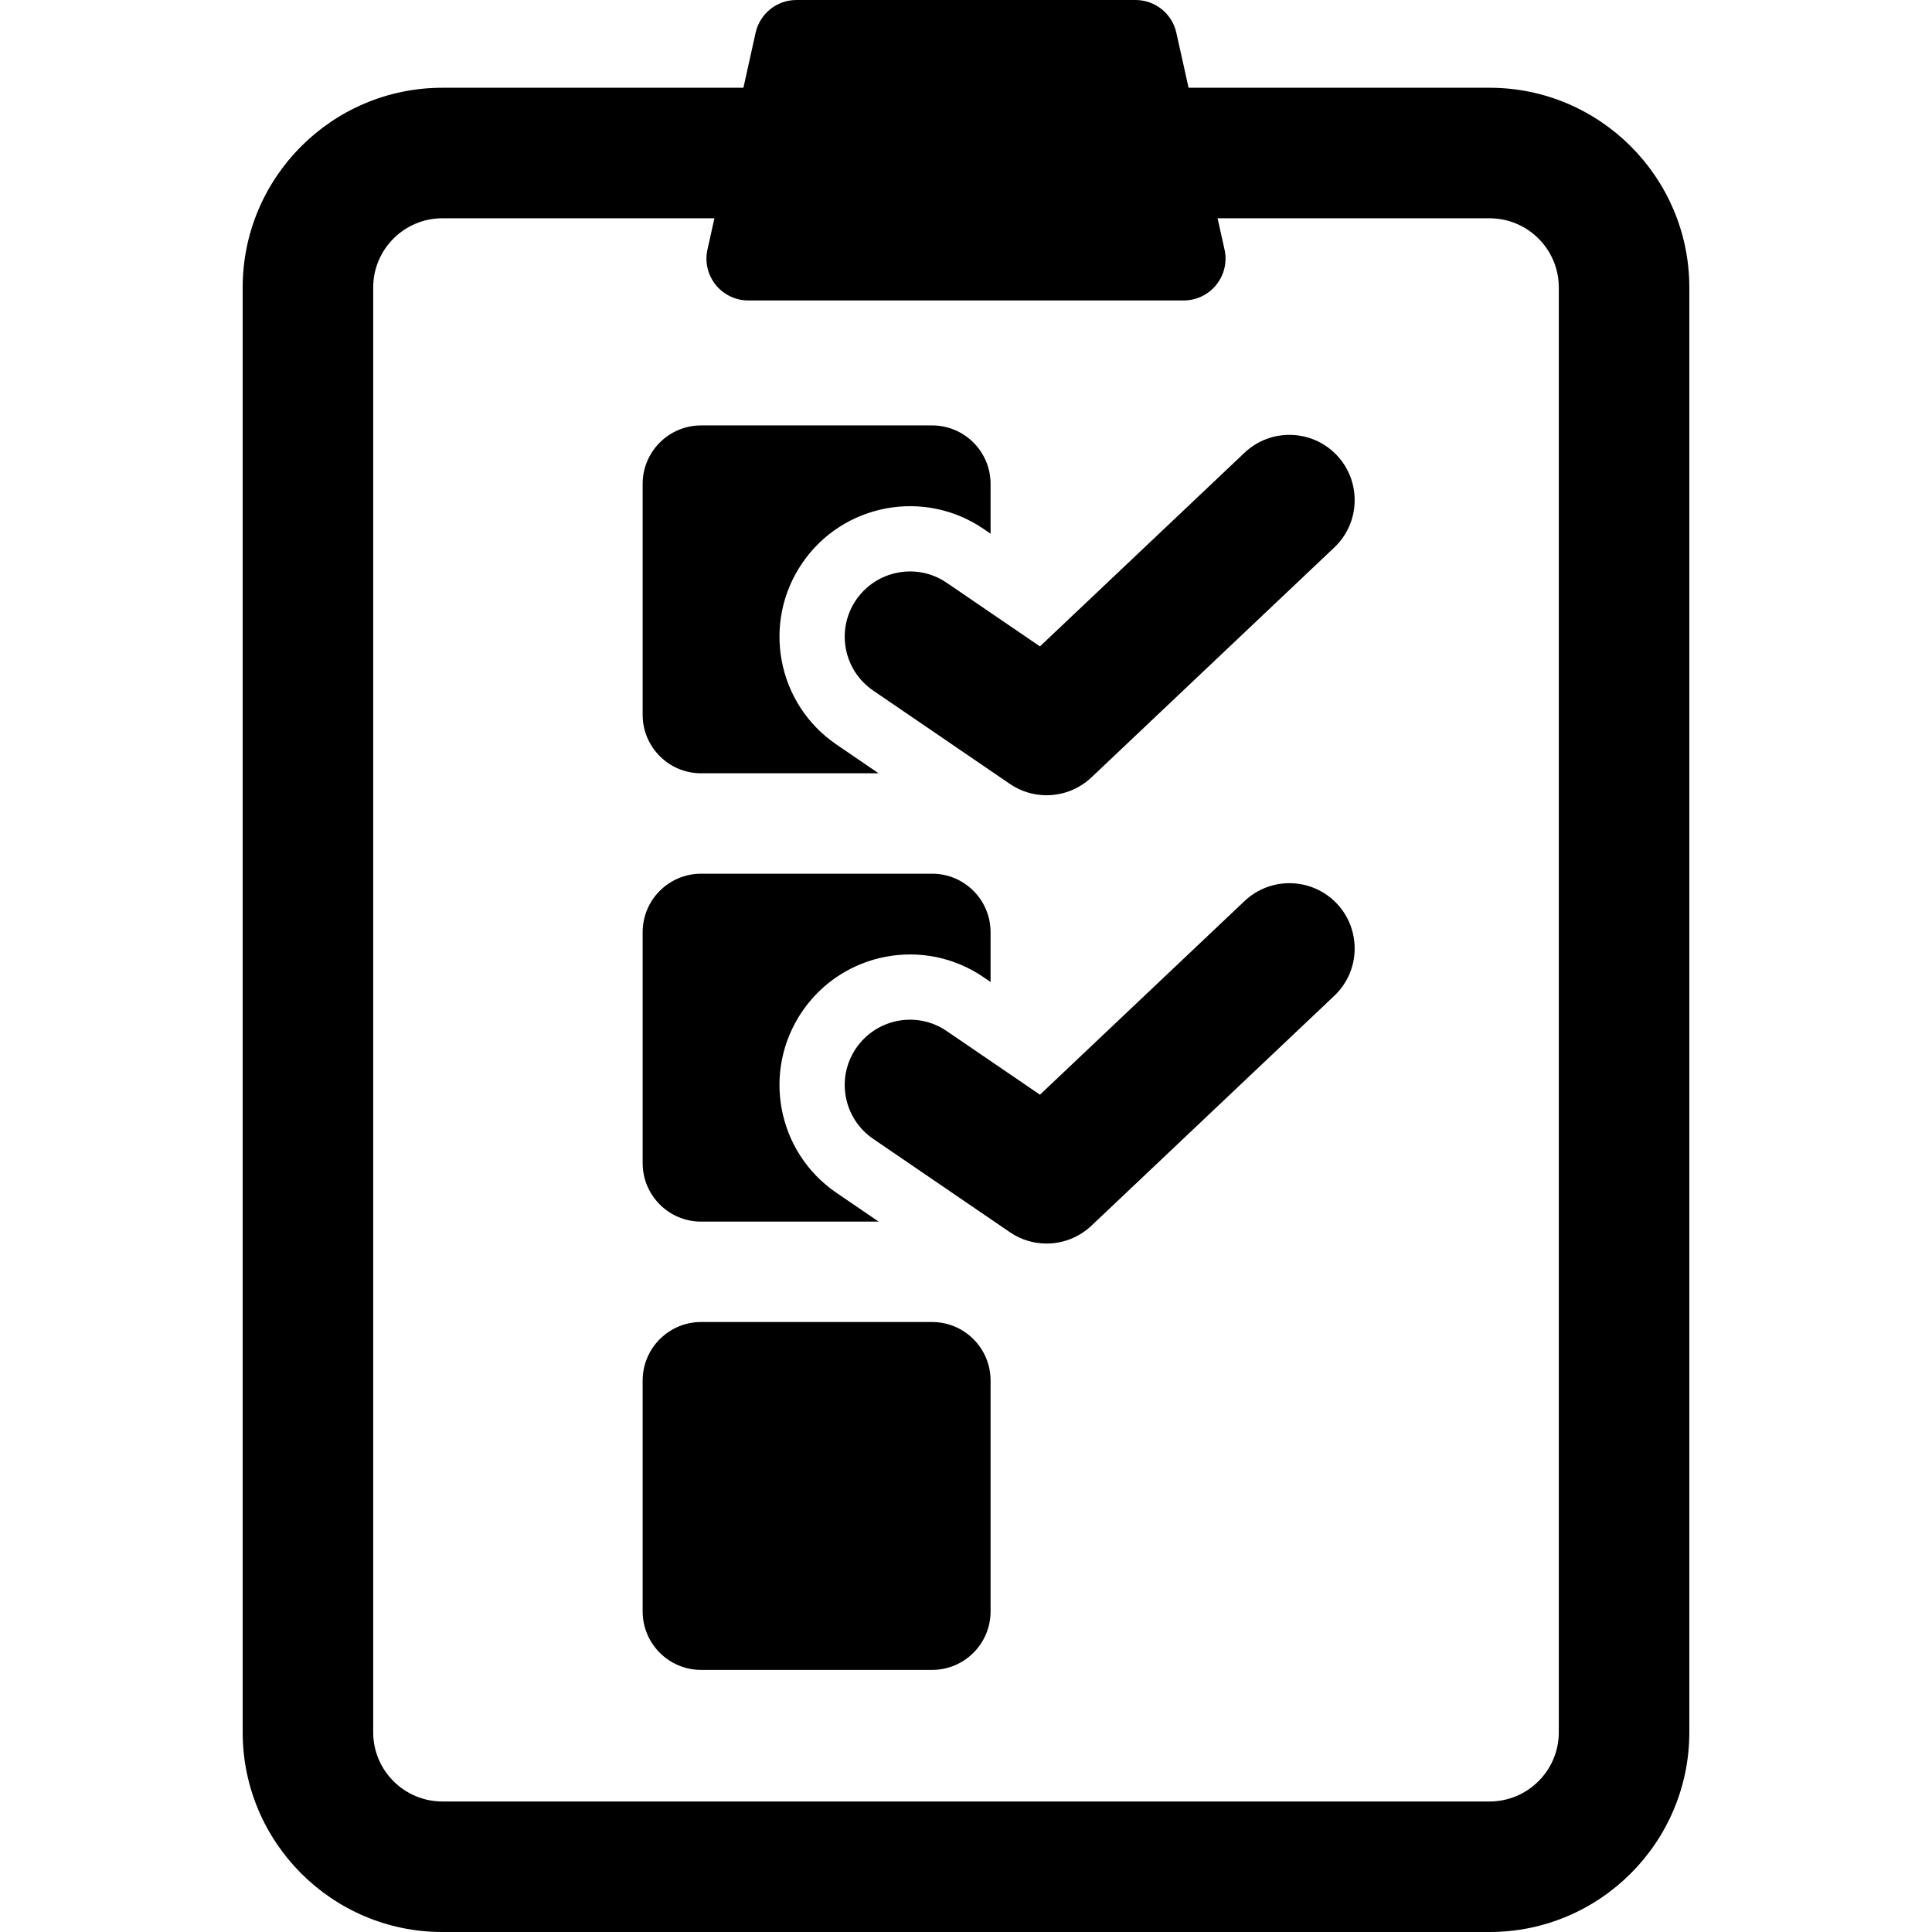
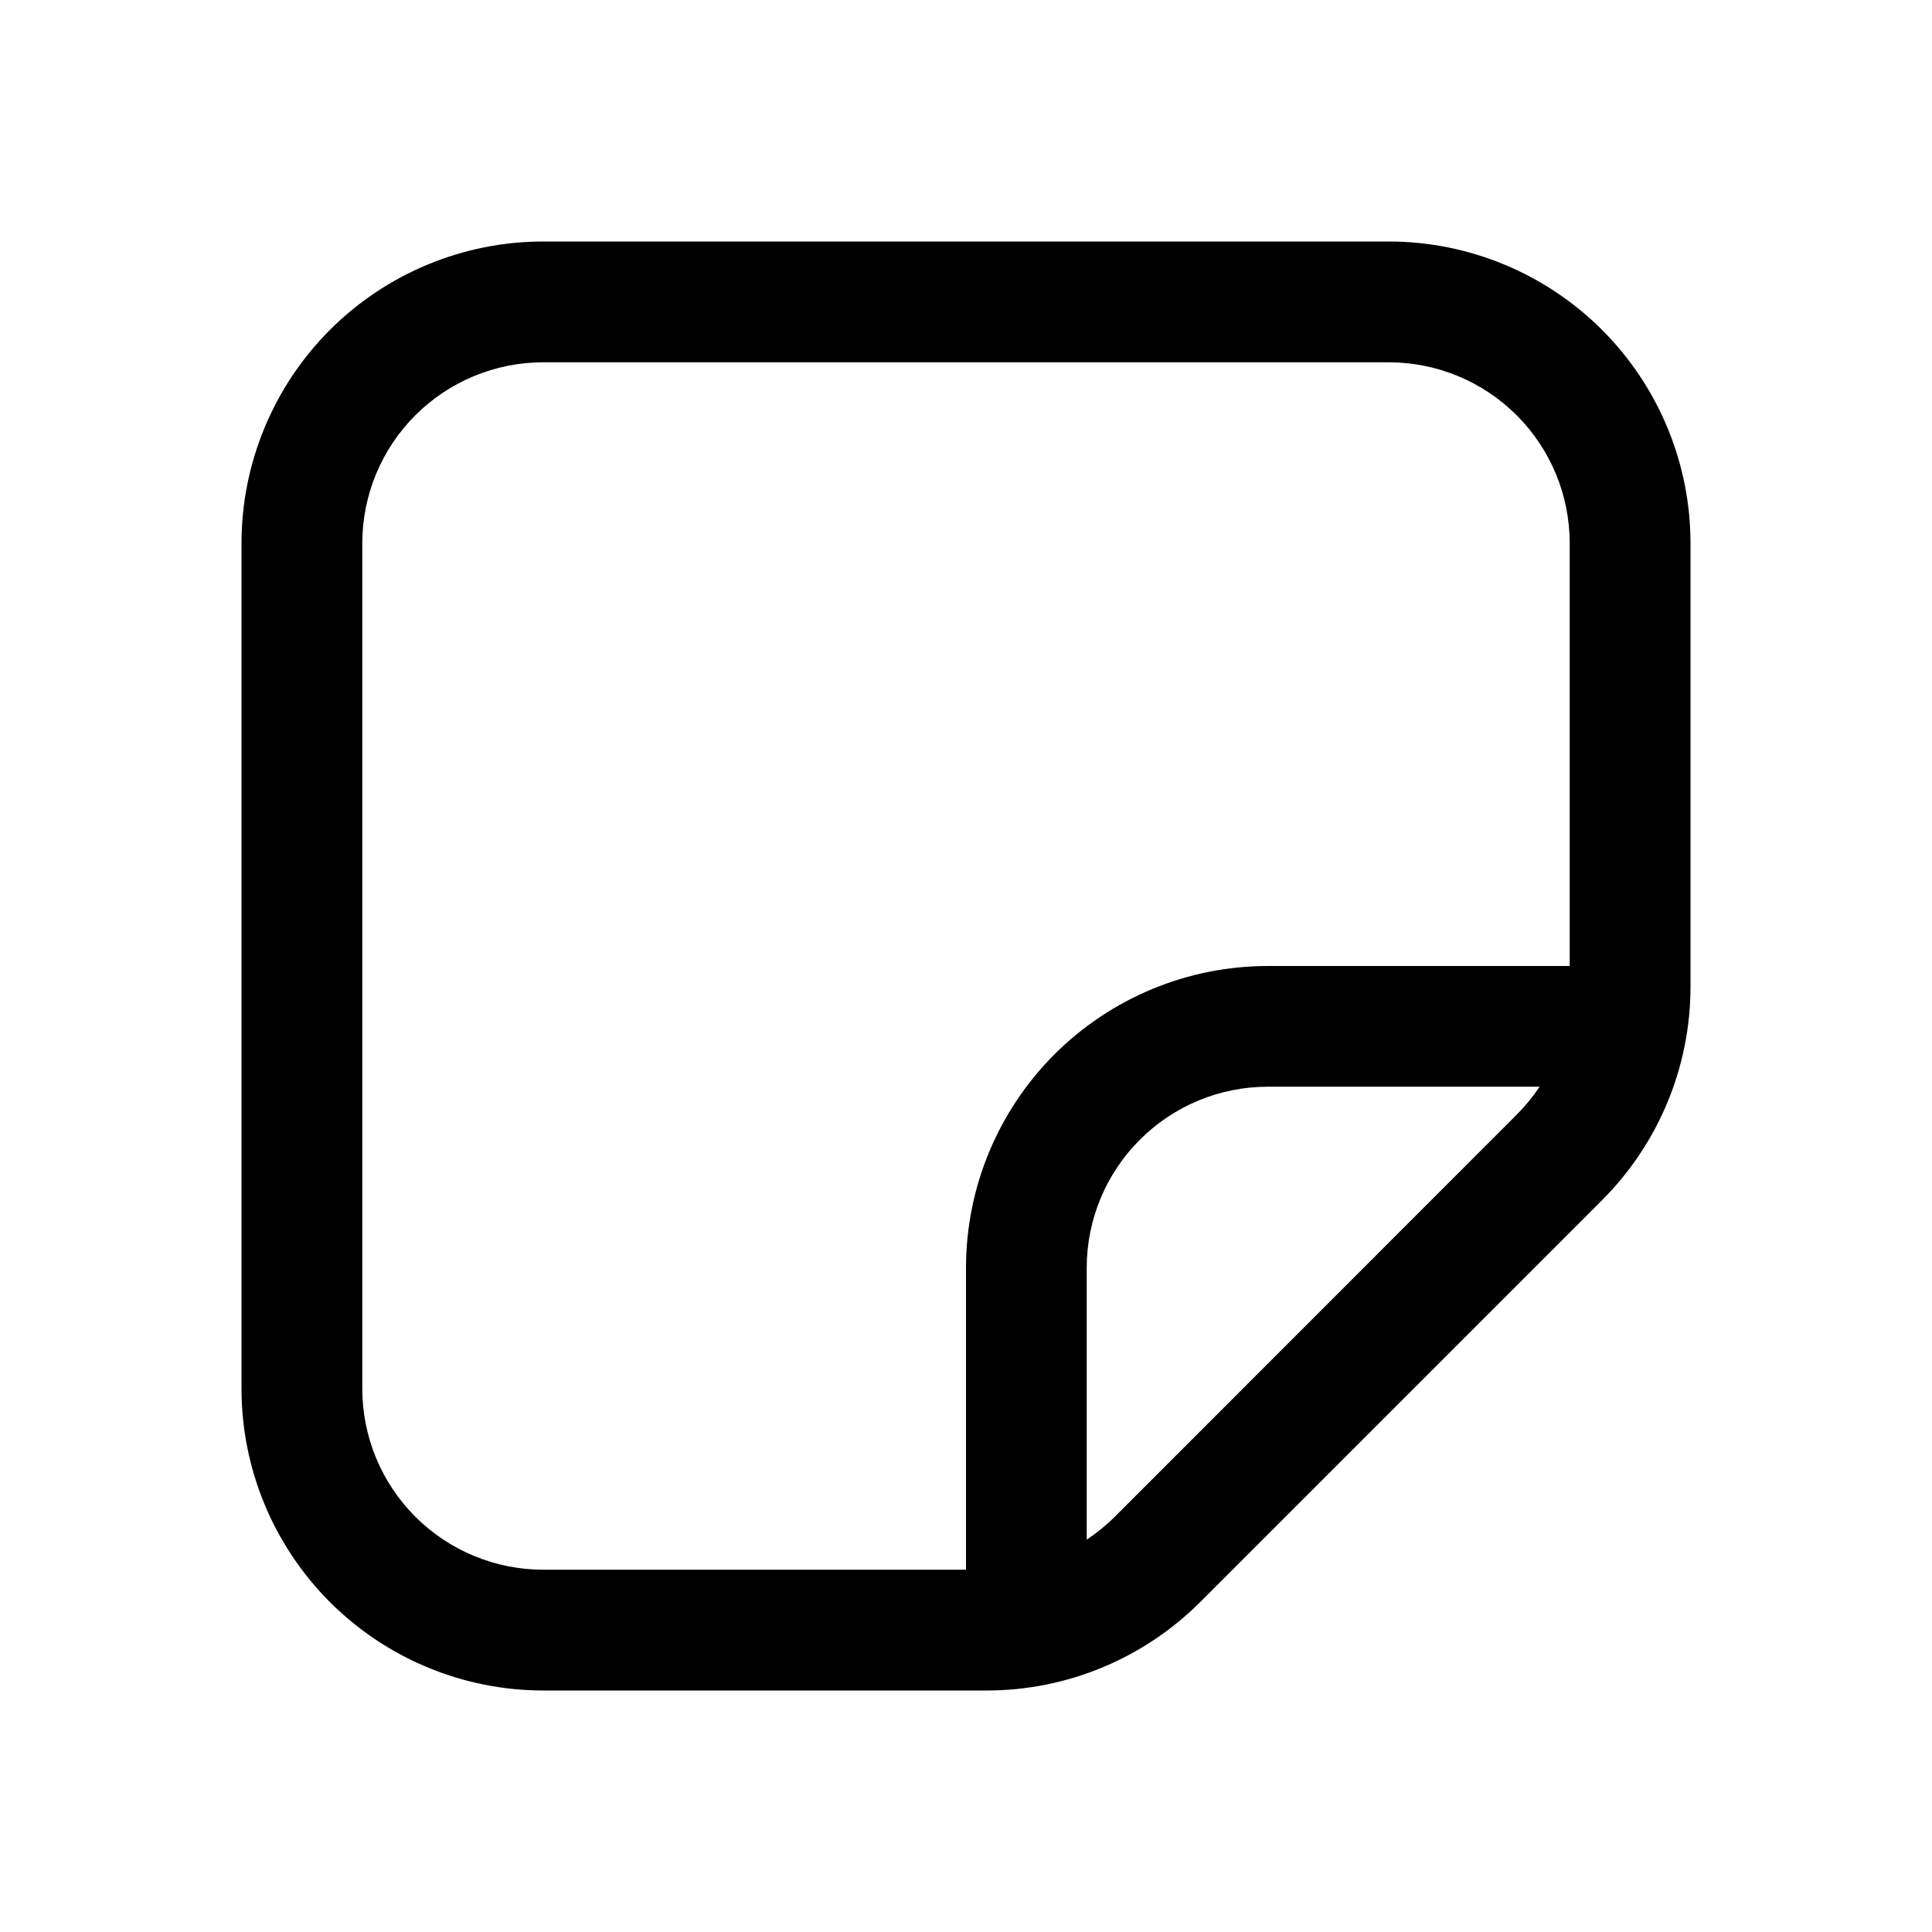
- <svg xmlns="http://www.w3.org/2000/svg" version="1.1" id="Capa_1" x="0px" y="0px" viewBox="0 0 470.767 470.767" style="enable-background:new 0 0 470.767 470.767;" xml:space="preserve">
-   <g>
-     <path d="M362.965,21.384H289.62L286.638,7.99C285.614,3.323,281.467,0,276.685,0h-82.618c-4.782,0-8.913,3.323-9.953,7.99   l-2.967,13.394h-73.36c-26.835,0-48.654,21.827-48.654,48.662v352.06c0,26.835,21.819,48.662,48.654,48.662h255.179   c26.835,0,48.67-21.827,48.67-48.662V70.046C411.635,43.211,389.8,21.384,362.965,21.384z M379.831,422.105   c0,9.295-7.563,16.858-16.866,16.858H107.786c-9.287,0-16.85-7.563-16.85-16.858V70.046c0-9.295,7.563-16.857,16.85-16.857h66.294   l-1.692,7.609c-0.684,3.02,0.062,6.188,1.988,8.596c1.94,2.415,4.876,3.82,7.965,3.82h106.082c3.091,0,6.026-1.405,7.951-3.82   c1.942-2.415,2.687-5.575,2.004-8.596l-1.692-7.609h66.279c9.303,0,16.866,7.563,16.866,16.857V422.105z" />
-     <path d="M170.835,188.426h43.249l-10.279-7.019c-14.506-9.899-18.232-29.693-8.325-44.197c9.893-14.489,29.693-18.239,44.197-8.324   l1.694,1.157v-12.136c0-7.866-6.383-14.248-14.242-14.248h-56.294c-7.857,0-14.24,6.383-14.24,14.248v56.271   C156.595,182.045,162.978,188.426,170.835,188.426z" />
-     <path d="M303.256,110.313l-49.85,47.194l-22.704-15.49c-7.221-4.962-17.13-3.083-22.099,4.162   c-4.954,7.251-3.09,17.144,4.178,22.098l33.28,22.727c2.718,1.864,5.839,2.772,8.961,2.772c3.96,0,7.888-1.474,10.933-4.356   l59.167-56.014c6.382-6.033,6.645-16.104,0.62-22.479C319.686,104.552,309.637,104.28,303.256,110.313z" />
-     <path d="M170.835,297.669H214.1l-10.295-7.027c-14.506-9.901-18.232-29.693-8.325-44.197c9.893-14.498,29.693-18.248,44.197-8.325   l1.694,1.158v-12.136c0-7.865-6.383-14.248-14.242-14.248h-56.294c-7.857,0-14.24,6.383-14.24,14.248v56.279   C156.595,291.286,162.978,297.669,170.835,297.669z" />
-     <path d="M303.256,219.555l-49.85,47.186l-22.704-15.49c-7.221-4.97-17.13-3.098-22.099,4.162   c-4.954,7.253-3.09,17.144,4.178,22.099l33.28,22.727c2.718,1.864,5.839,2.772,8.961,2.772c3.96,0,7.888-1.476,10.933-4.356   l59.167-56.007c6.382-6.033,6.645-16.096,0.62-22.479C319.686,213.793,309.637,213.529,303.256,219.555z" />
-     <path d="M227.129,322.135h-56.294c-7.857,0-14.24,6.383-14.24,14.248v56.271c0,7.865,6.383,14.248,14.24,14.248h56.294   c7.859,0,14.242-6.383,14.242-14.248v-56.271C241.371,328.518,234.988,322.135,227.129,322.135z" />
-   </g>
-   <g>
- </g>
-   <g>
- </g>
-   <g>
- </g>
-   <g>
- </g>
-   <g>
- </g>
-   <g>
- </g>
-   <g>
- </g>
-   <g>
- </g>
-   <g>
- </g>
-   <g>
- </g>
-   <g>
- </g>
-   <g>
- </g>
-   <g>
- </g>
-   <g>
- </g>
-   <g>
- </g>
+ <svg xmlns="http://www.w3.org/2000/svg" width="25" height="25" viewBox="0 0 25 25" fill="none">
+   <path d="M7.031 3.125C5.995 3.125 5.002 3.537 4.269 4.269C3.537 5.002 3.125 5.995 3.125 7.031V17.969C3.125 19.005 3.537 19.998 4.269 20.731C5.002 21.463 5.995 21.875 7.031 21.875H12.769C13.804 21.875 14.797 21.463 15.53 20.731L20.731 15.53C21.463 14.797 21.875 13.804 21.875 12.769V7.031C21.875 5.995 21.463 5.002 20.731 4.269C19.998 3.537 19.005 3.125 17.969 3.125H7.031ZM4.688 7.031C4.688 6.41 4.934 5.814 5.374 5.374C5.814 4.934 6.41 4.688 7.031 4.688H17.969C18.59 4.688 19.186 4.934 19.626 5.374C20.066 5.814 20.312 6.41 20.312 7.031V12.5H16.406C15.37 12.5 14.377 12.912 13.644 13.644C12.912 14.377 12.5 15.37 12.5 16.406V20.312H7.031C6.41 20.312 5.814 20.066 5.374 19.626C4.934 19.186 4.688 18.59 4.688 17.969V7.031ZM14.062 19.922V16.406C14.062 15.785 14.309 15.188 14.749 14.749C15.188 14.309 15.785 14.062 16.406 14.062H19.922C19.836 14.192 19.738 14.312 19.625 14.425L14.425 19.627C14.314 19.738 14.192 19.836 14.062 19.923V19.922Z" fill="black" />
</svg>
